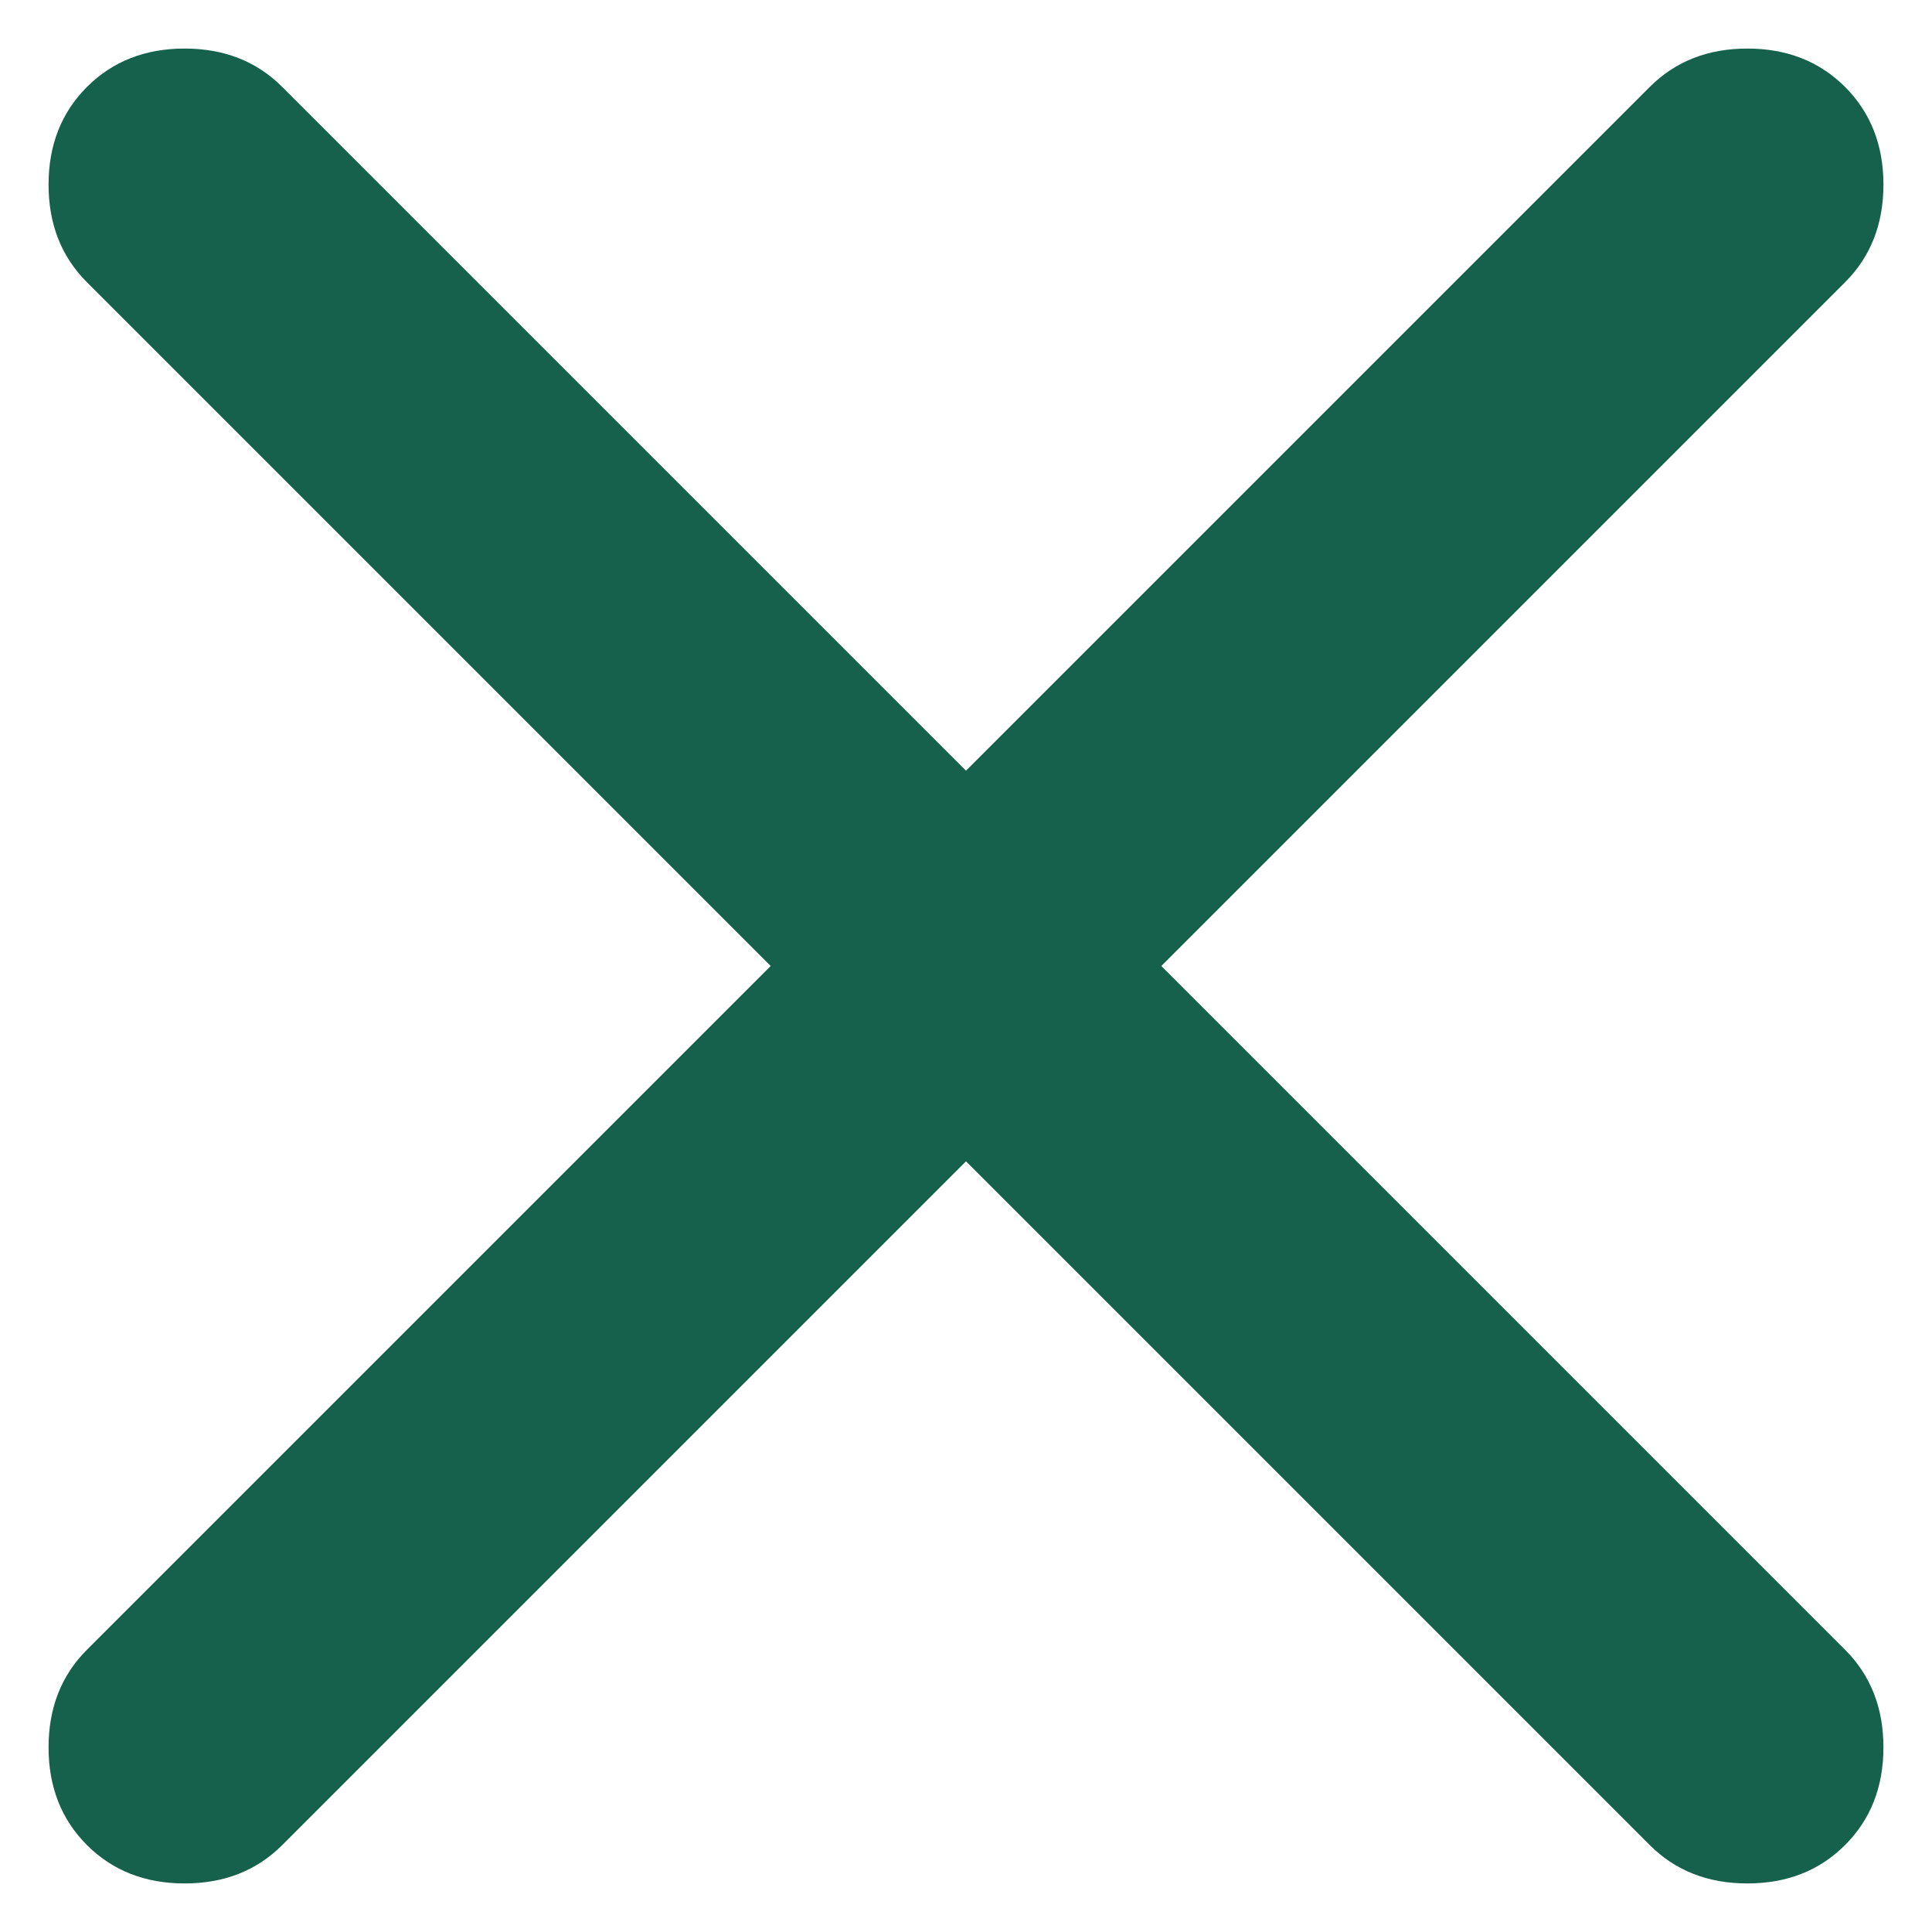
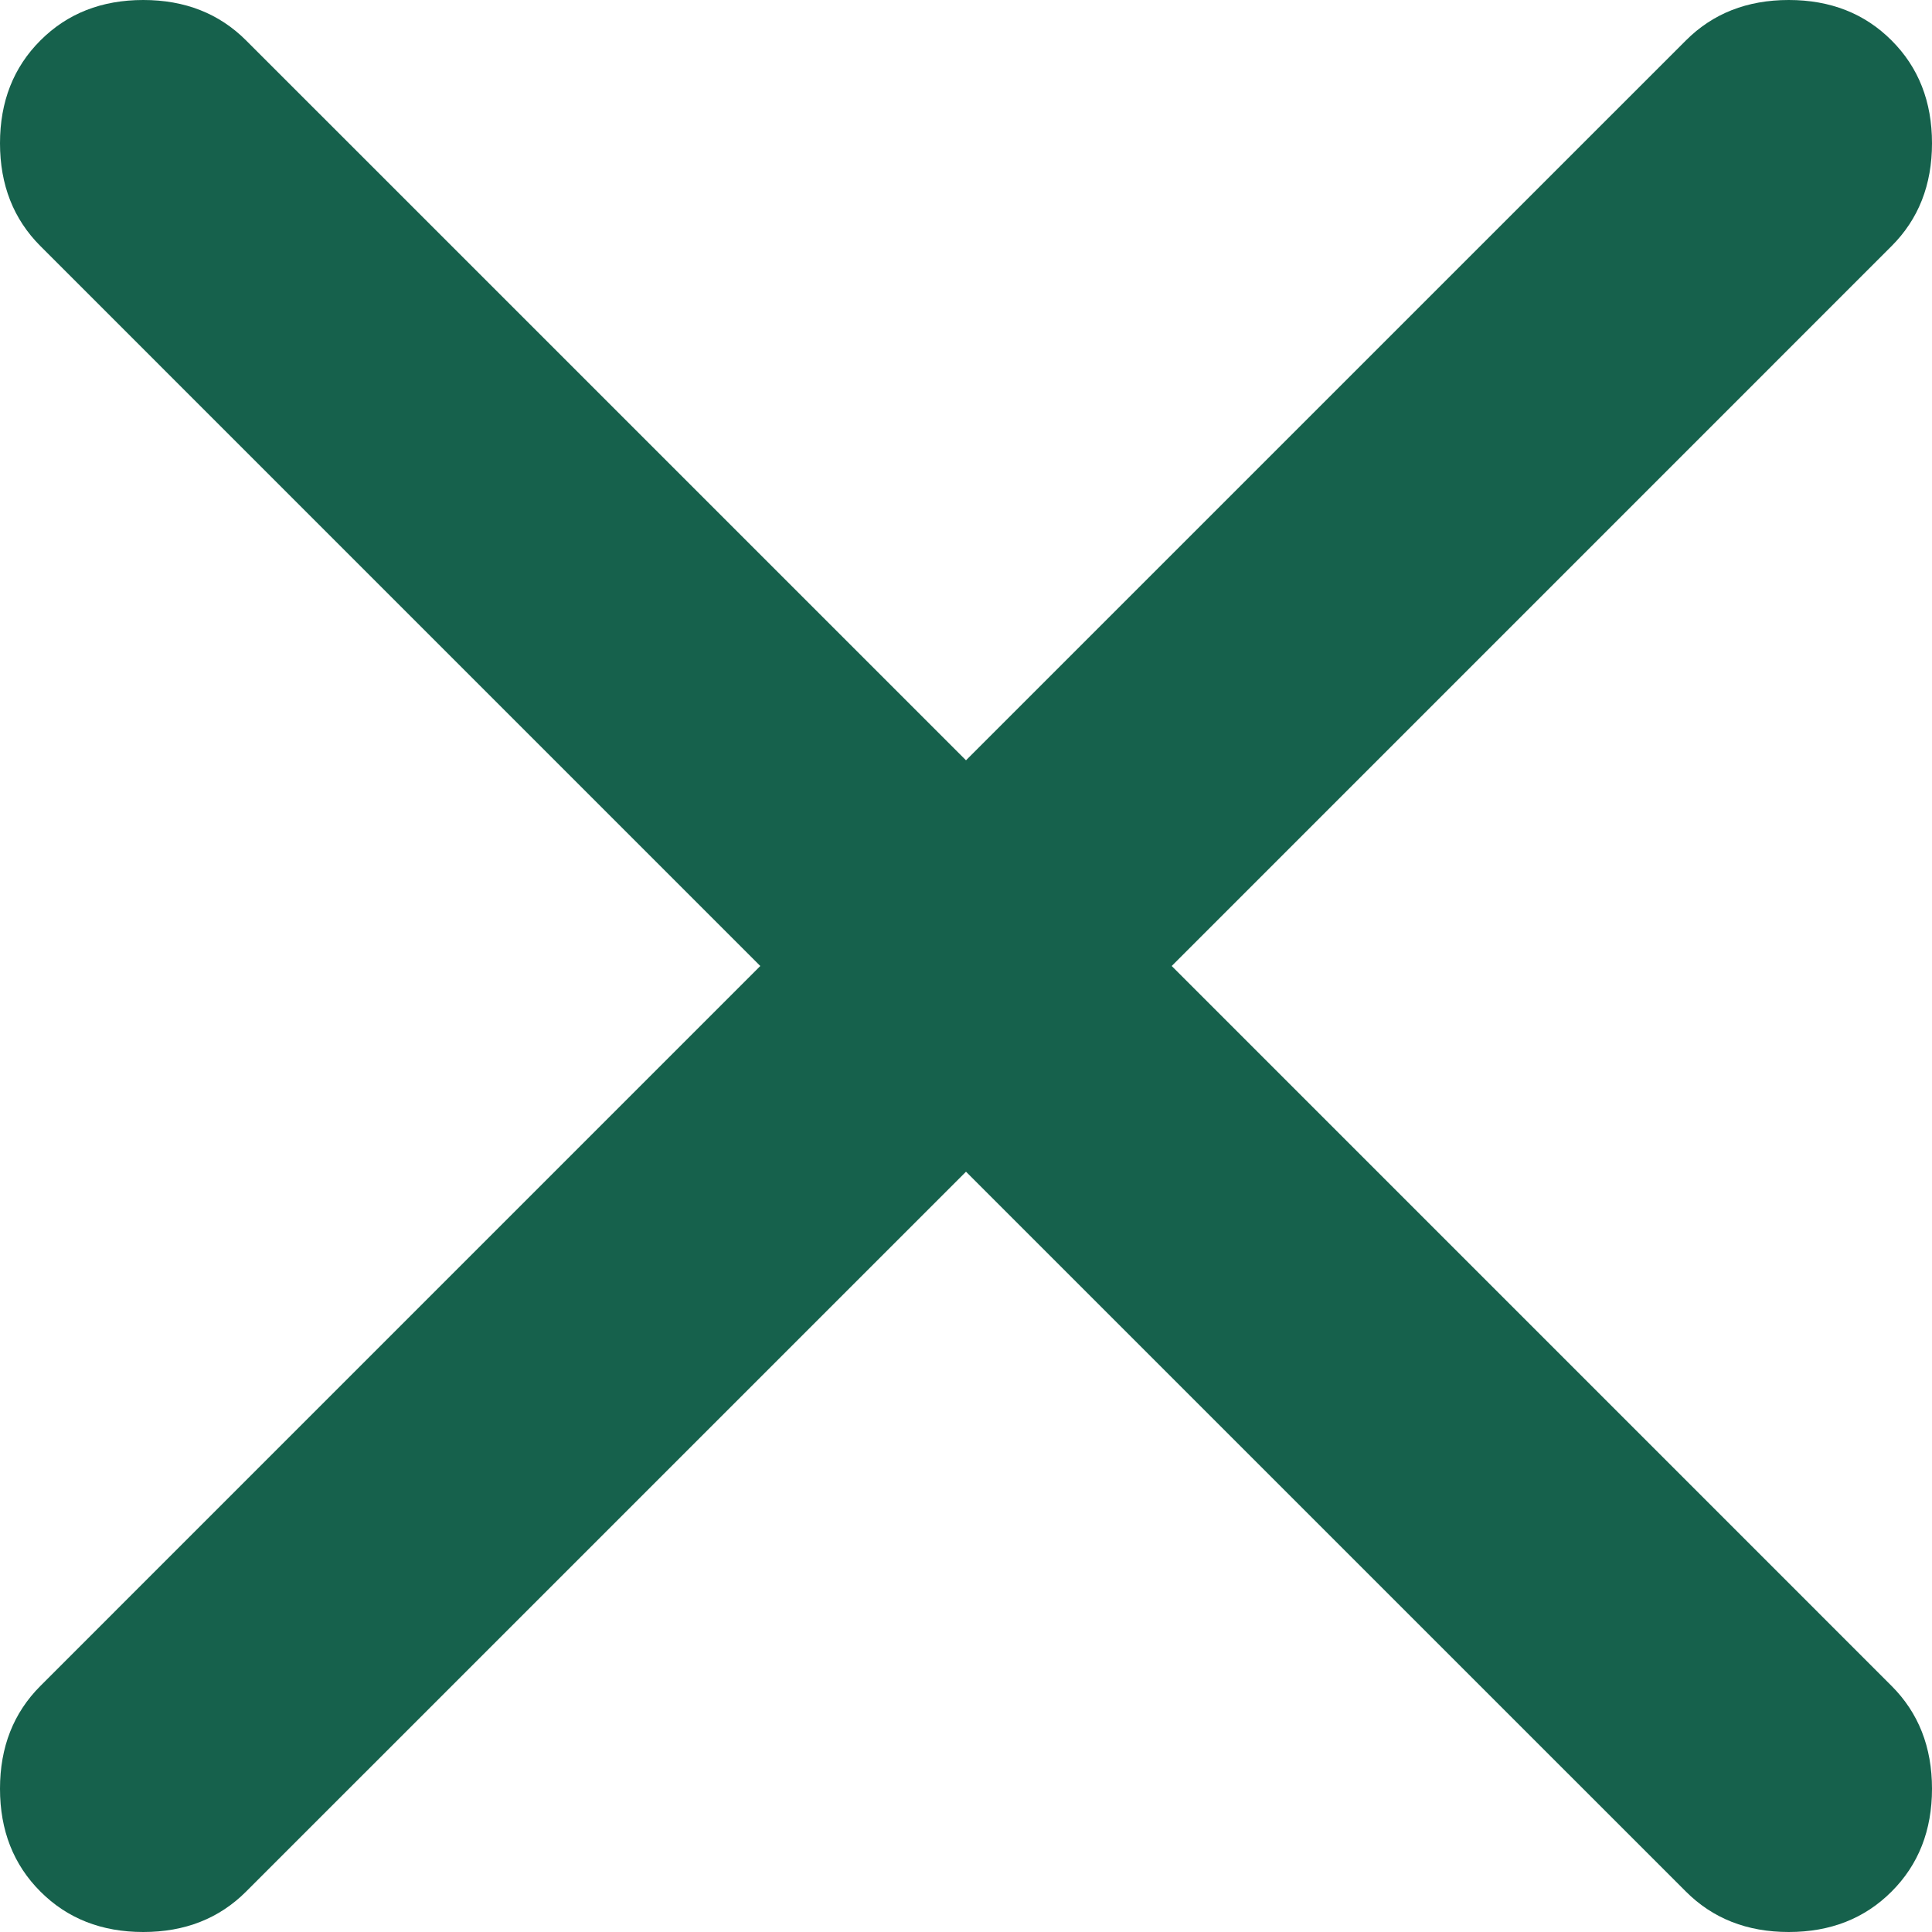
- <svg xmlns="http://www.w3.org/2000/svg" width="30" height="30" viewBox="0 0 30 30" fill="none">
-   <path d="M15 18.033L4.383 28.65C3.986 29.047 3.481 29.246 2.867 29.246C2.253 29.246 1.747 29.047 1.35 28.65C0.953 28.253 0.754 27.747 0.754 27.133C0.754 26.519 0.953 26.014 1.35 25.617L11.967 15L1.35 4.383C0.953 3.986 0.754 3.481 0.754 2.867C0.754 2.253 0.953 1.747 1.35 1.35C1.747 0.953 2.253 0.754 2.867 0.754C3.481 0.754 3.986 0.953 4.383 1.35L15 11.967L25.617 1.35C26.014 0.953 26.519 0.754 27.133 0.754C27.747 0.754 28.253 0.953 28.65 1.35C29.047 1.747 29.246 2.253 29.246 2.867C29.246 3.481 29.047 3.986 28.65 4.383L18.033 15L28.65 25.617C29.047 26.014 29.246 26.519 29.246 27.133C29.246 27.747 29.047 28.253 28.65 28.65C28.253 29.047 27.747 29.246 27.133 29.246C26.519 29.246 26.014 29.047 25.617 28.65L15 18.033Z" fill="#16614C" />
+ <svg xmlns="http://www.w3.org/2000/svg" width="40" height="40" viewBox="0 0 40 40" fill="none">
+   <path d="M20 24.259L5.095 39.163C4.537 39.721 3.828 40 2.966 40C2.104 40 1.394 39.721 0.837 39.163C0.279 38.606 0 37.896 0 37.034C0 36.172 0.279 35.463 0.837 34.905L15.741 20L0.837 5.095C0.279 4.537 0 3.828 0 2.966C0 2.104 0.279 1.394 0.837 0.837C1.394 0.279 2.104 0 2.966 0C3.828 0 4.537 0.279 5.095 0.837L20 15.741L34.905 0.837C35.463 0.279 36.172 0 37.034 0C37.896 0 38.606 0.279 39.163 0.837C39.721 1.394 40 2.104 40 2.966C40 3.828 39.721 4.537 39.163 5.095L24.259 20L39.163 34.905C39.721 35.463 40 36.172 40 37.034C40 37.896 39.721 38.606 39.163 39.163C38.606 39.721 37.896 40 37.034 40C36.172 40 35.463 39.721 34.905 39.163L20 24.259Z" fill="#16614C" />
</svg>
